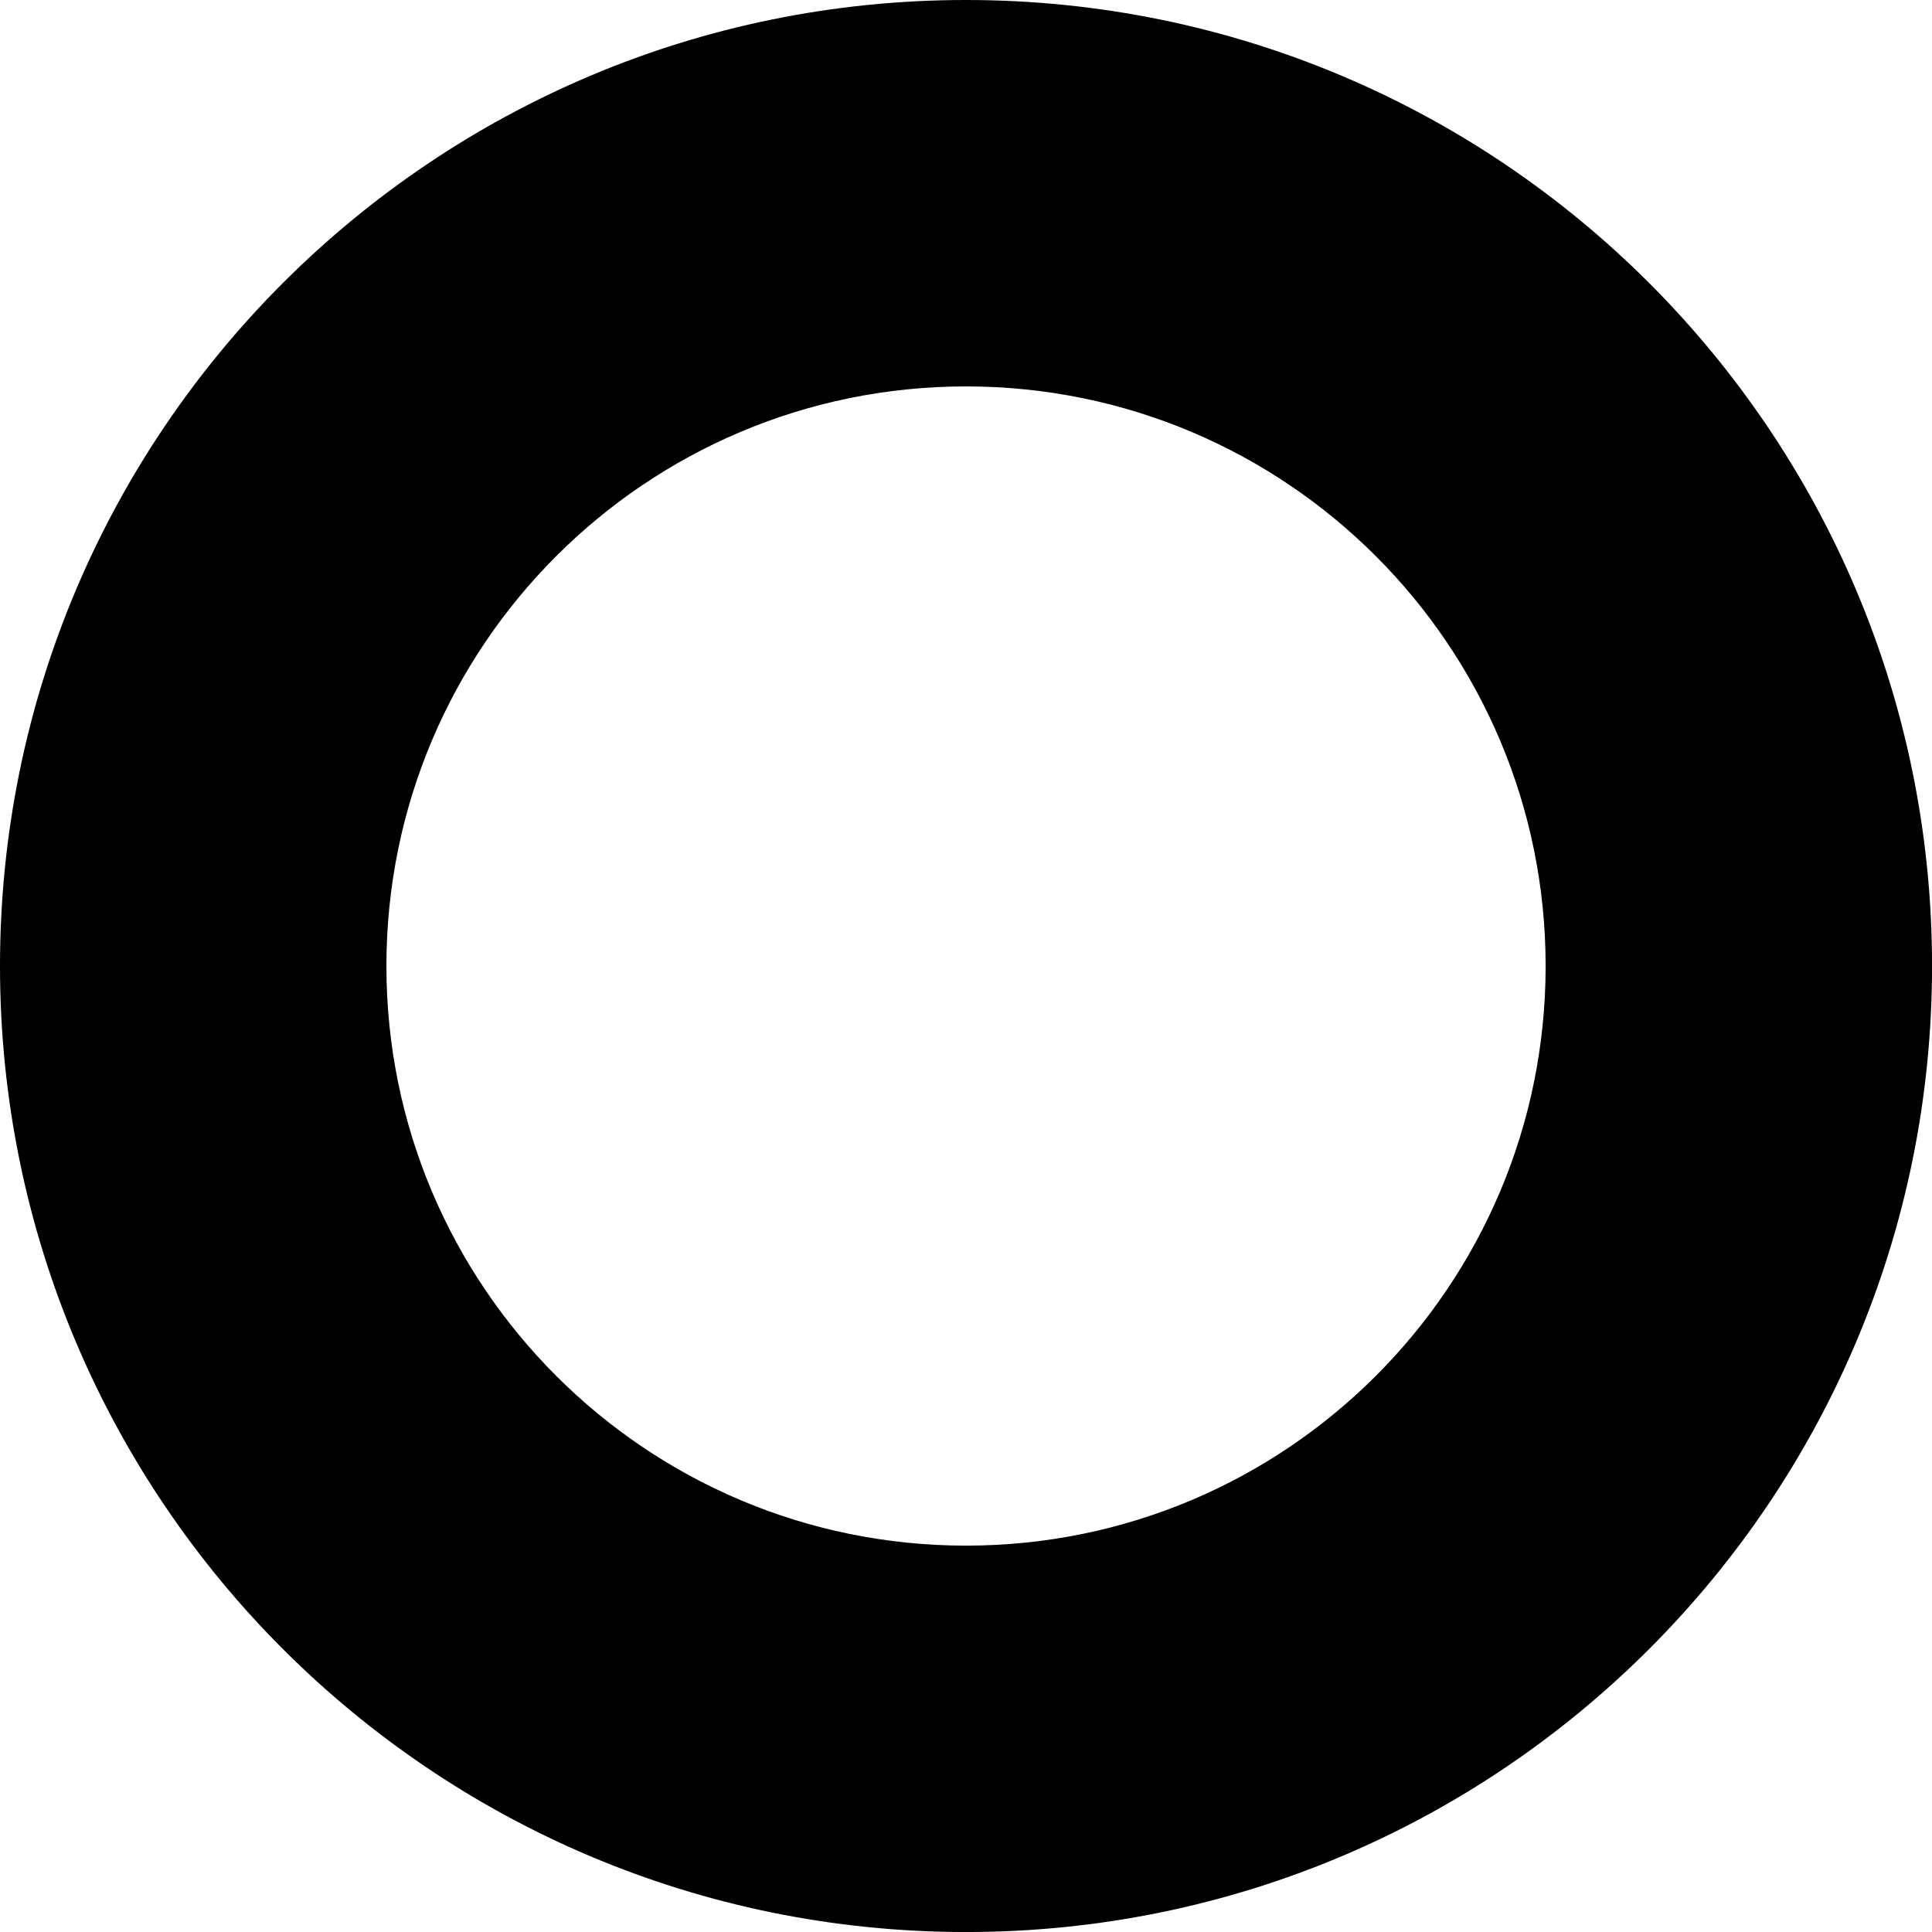
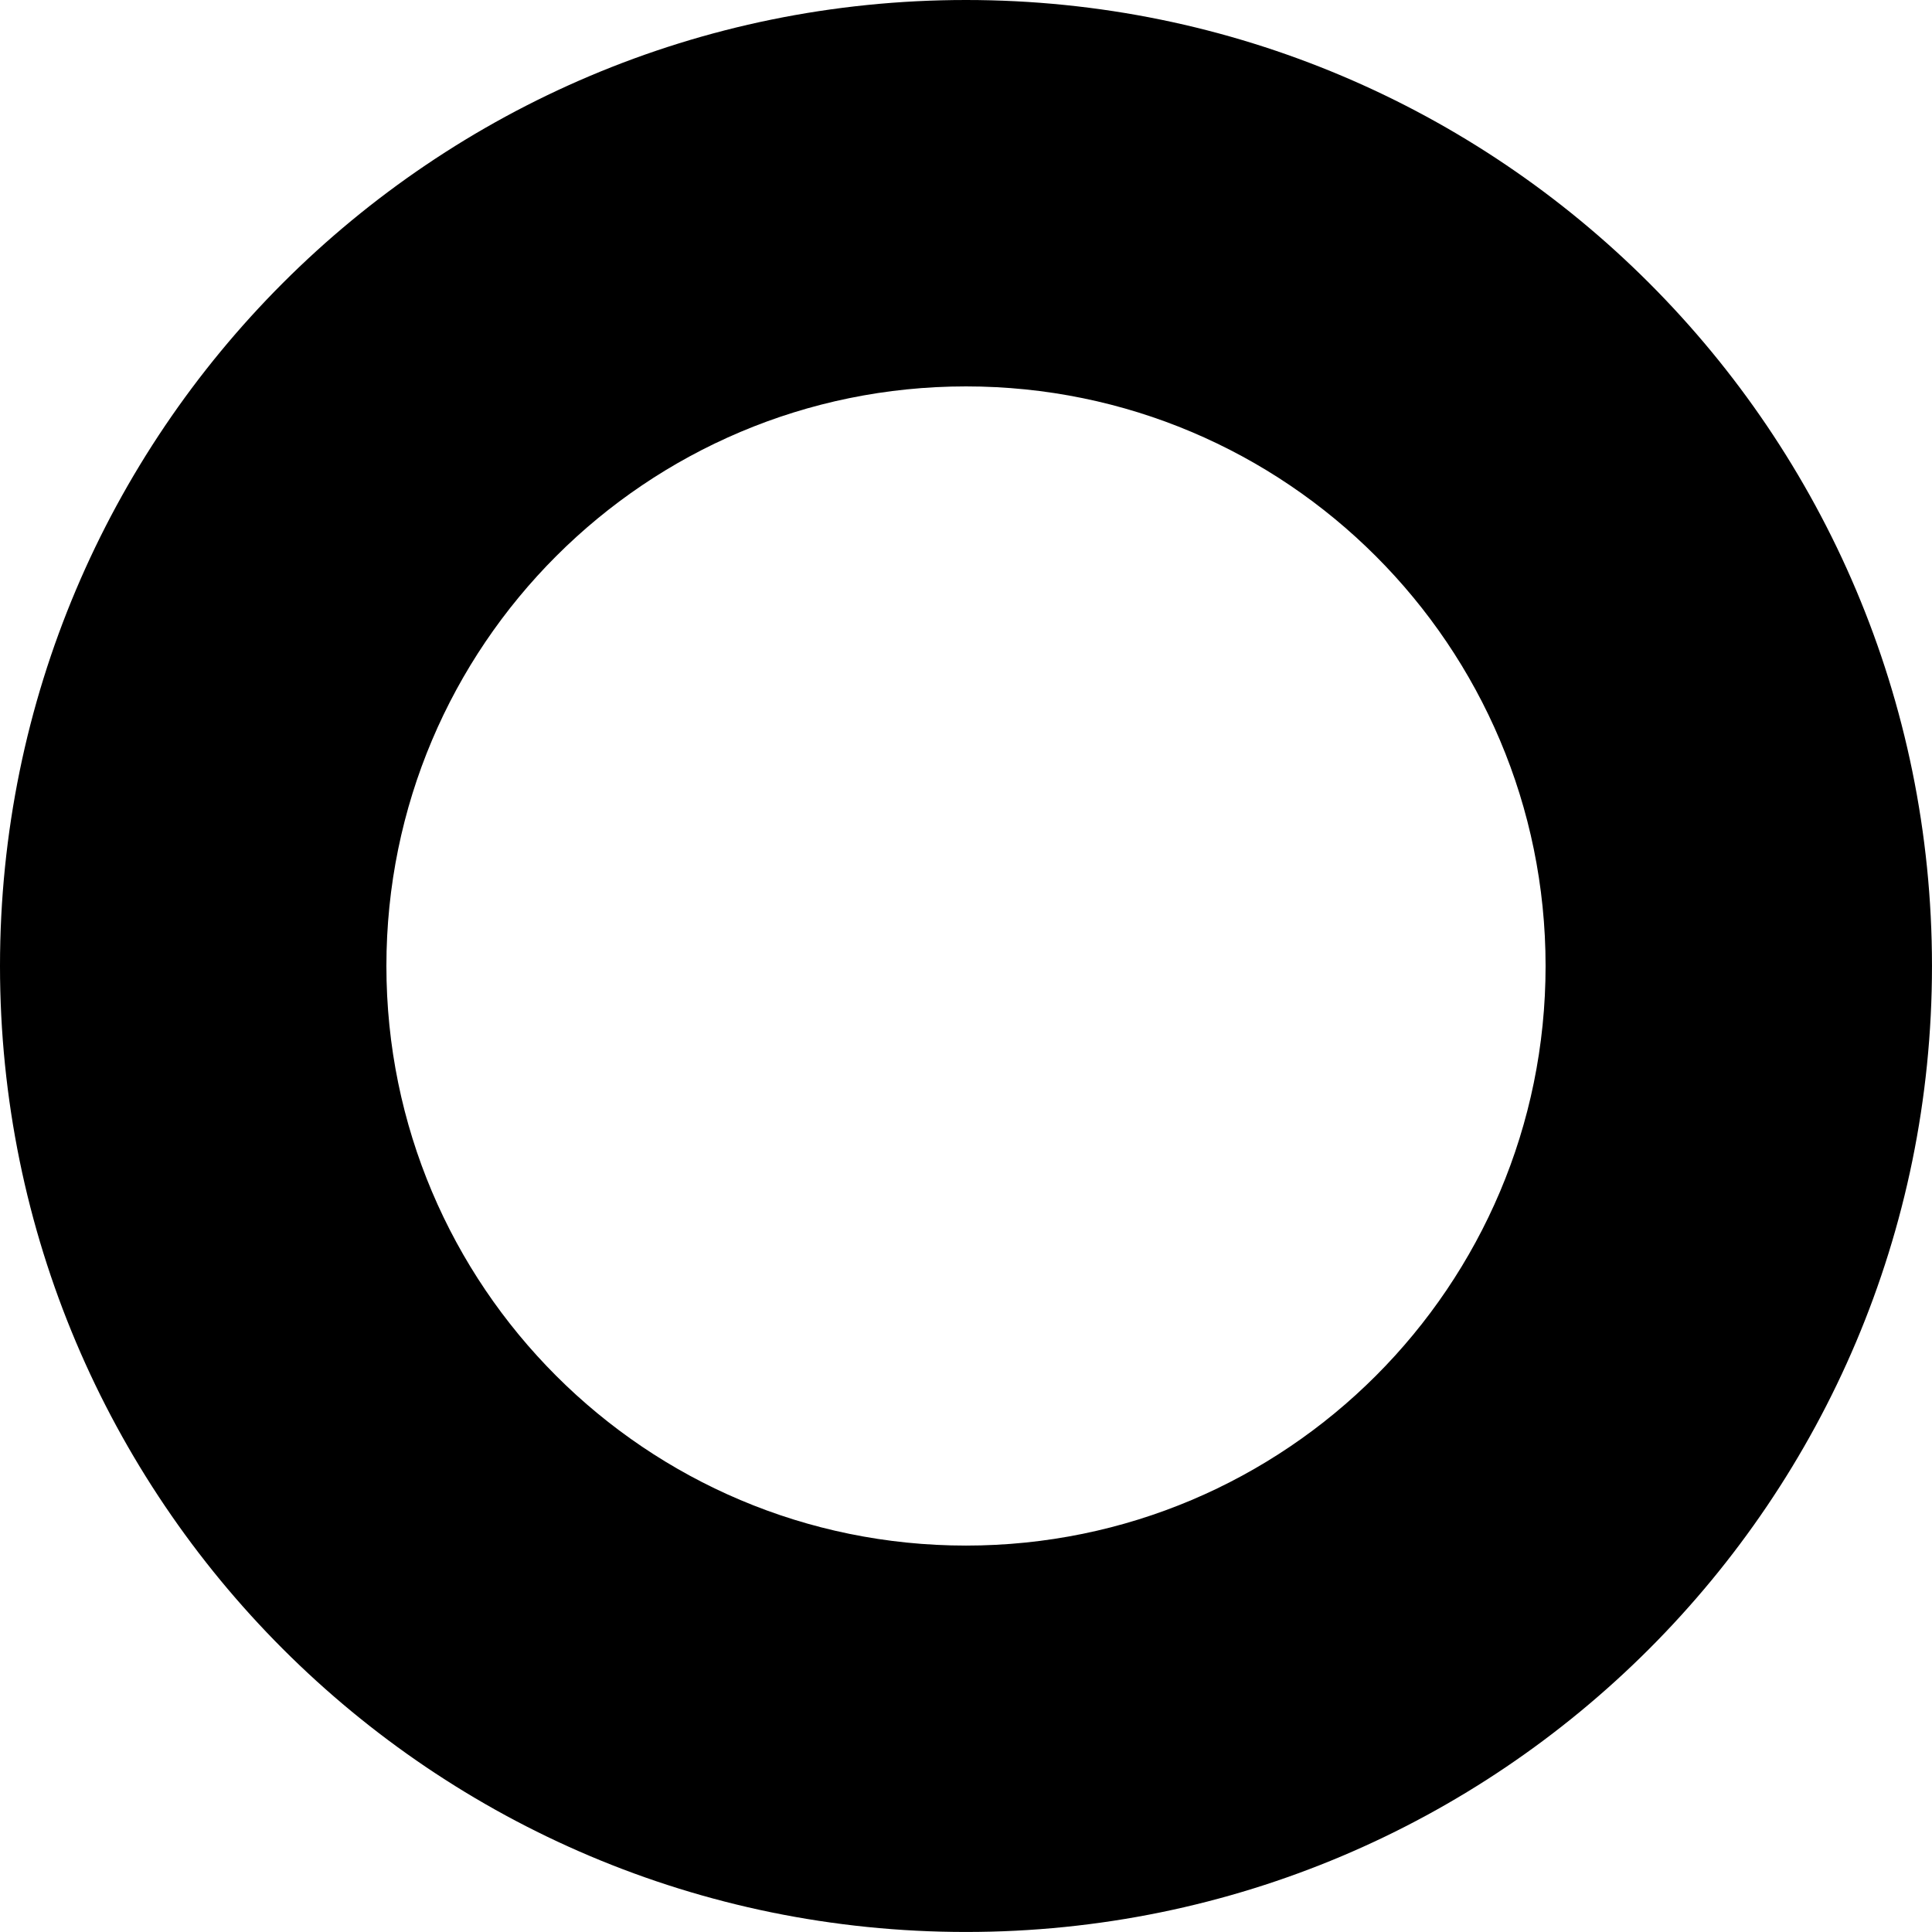
- <svg viewBox="0 0 141.73 141.73">
+ <svg>
  <path d="M 70.867 -0 C 110.005 -0 141.733 31.728 141.733 70.866 C 141.733 110.004 110.005 141.732 70.867 141.732 C 31.728 141.732 -0 110.004 -0 70.866 C -0 31.728 31.728 -0 70.867 -0 Z M 70.867 28.347 C 47.384 28.347 28.347 47.383 28.347 70.866 C 28.347 94.349 47.384 113.386 70.867 113.386 C 94.35 113.386 113.386 94.349 113.386 70.866 C 113.386 47.383 94.35 28.347 70.867 28.347 Z" fill="#000000" />
</svg>
